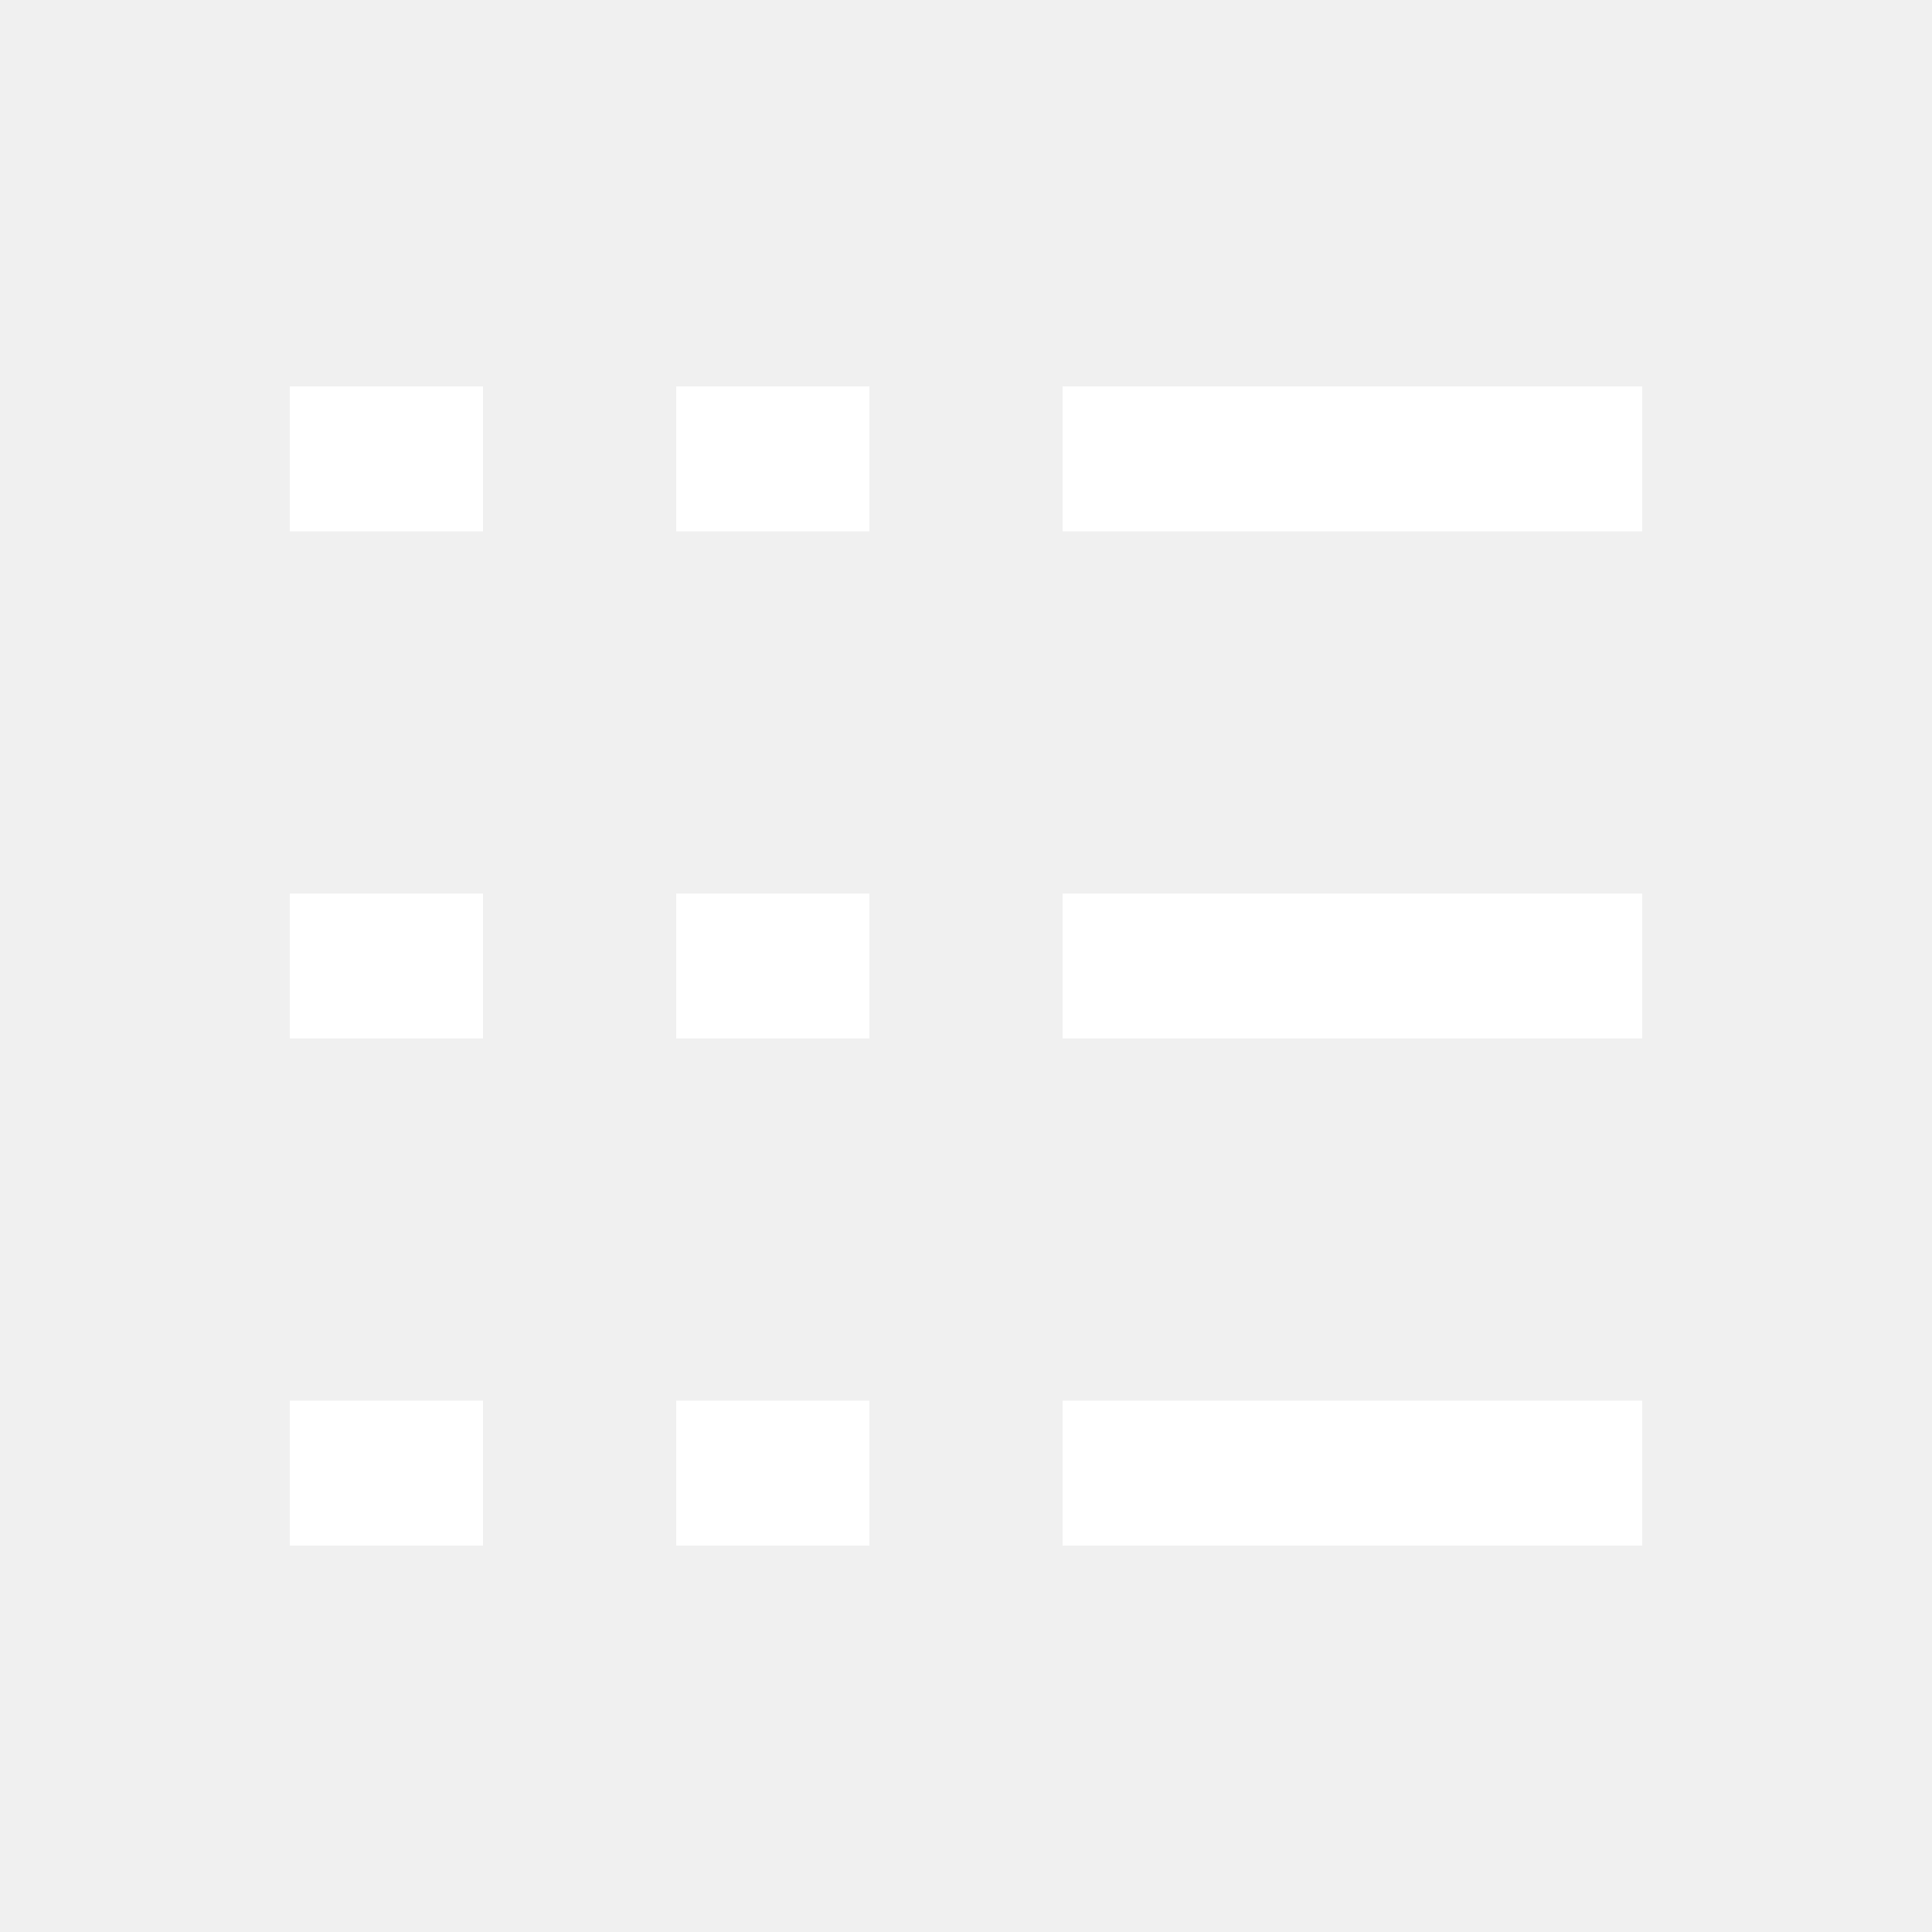
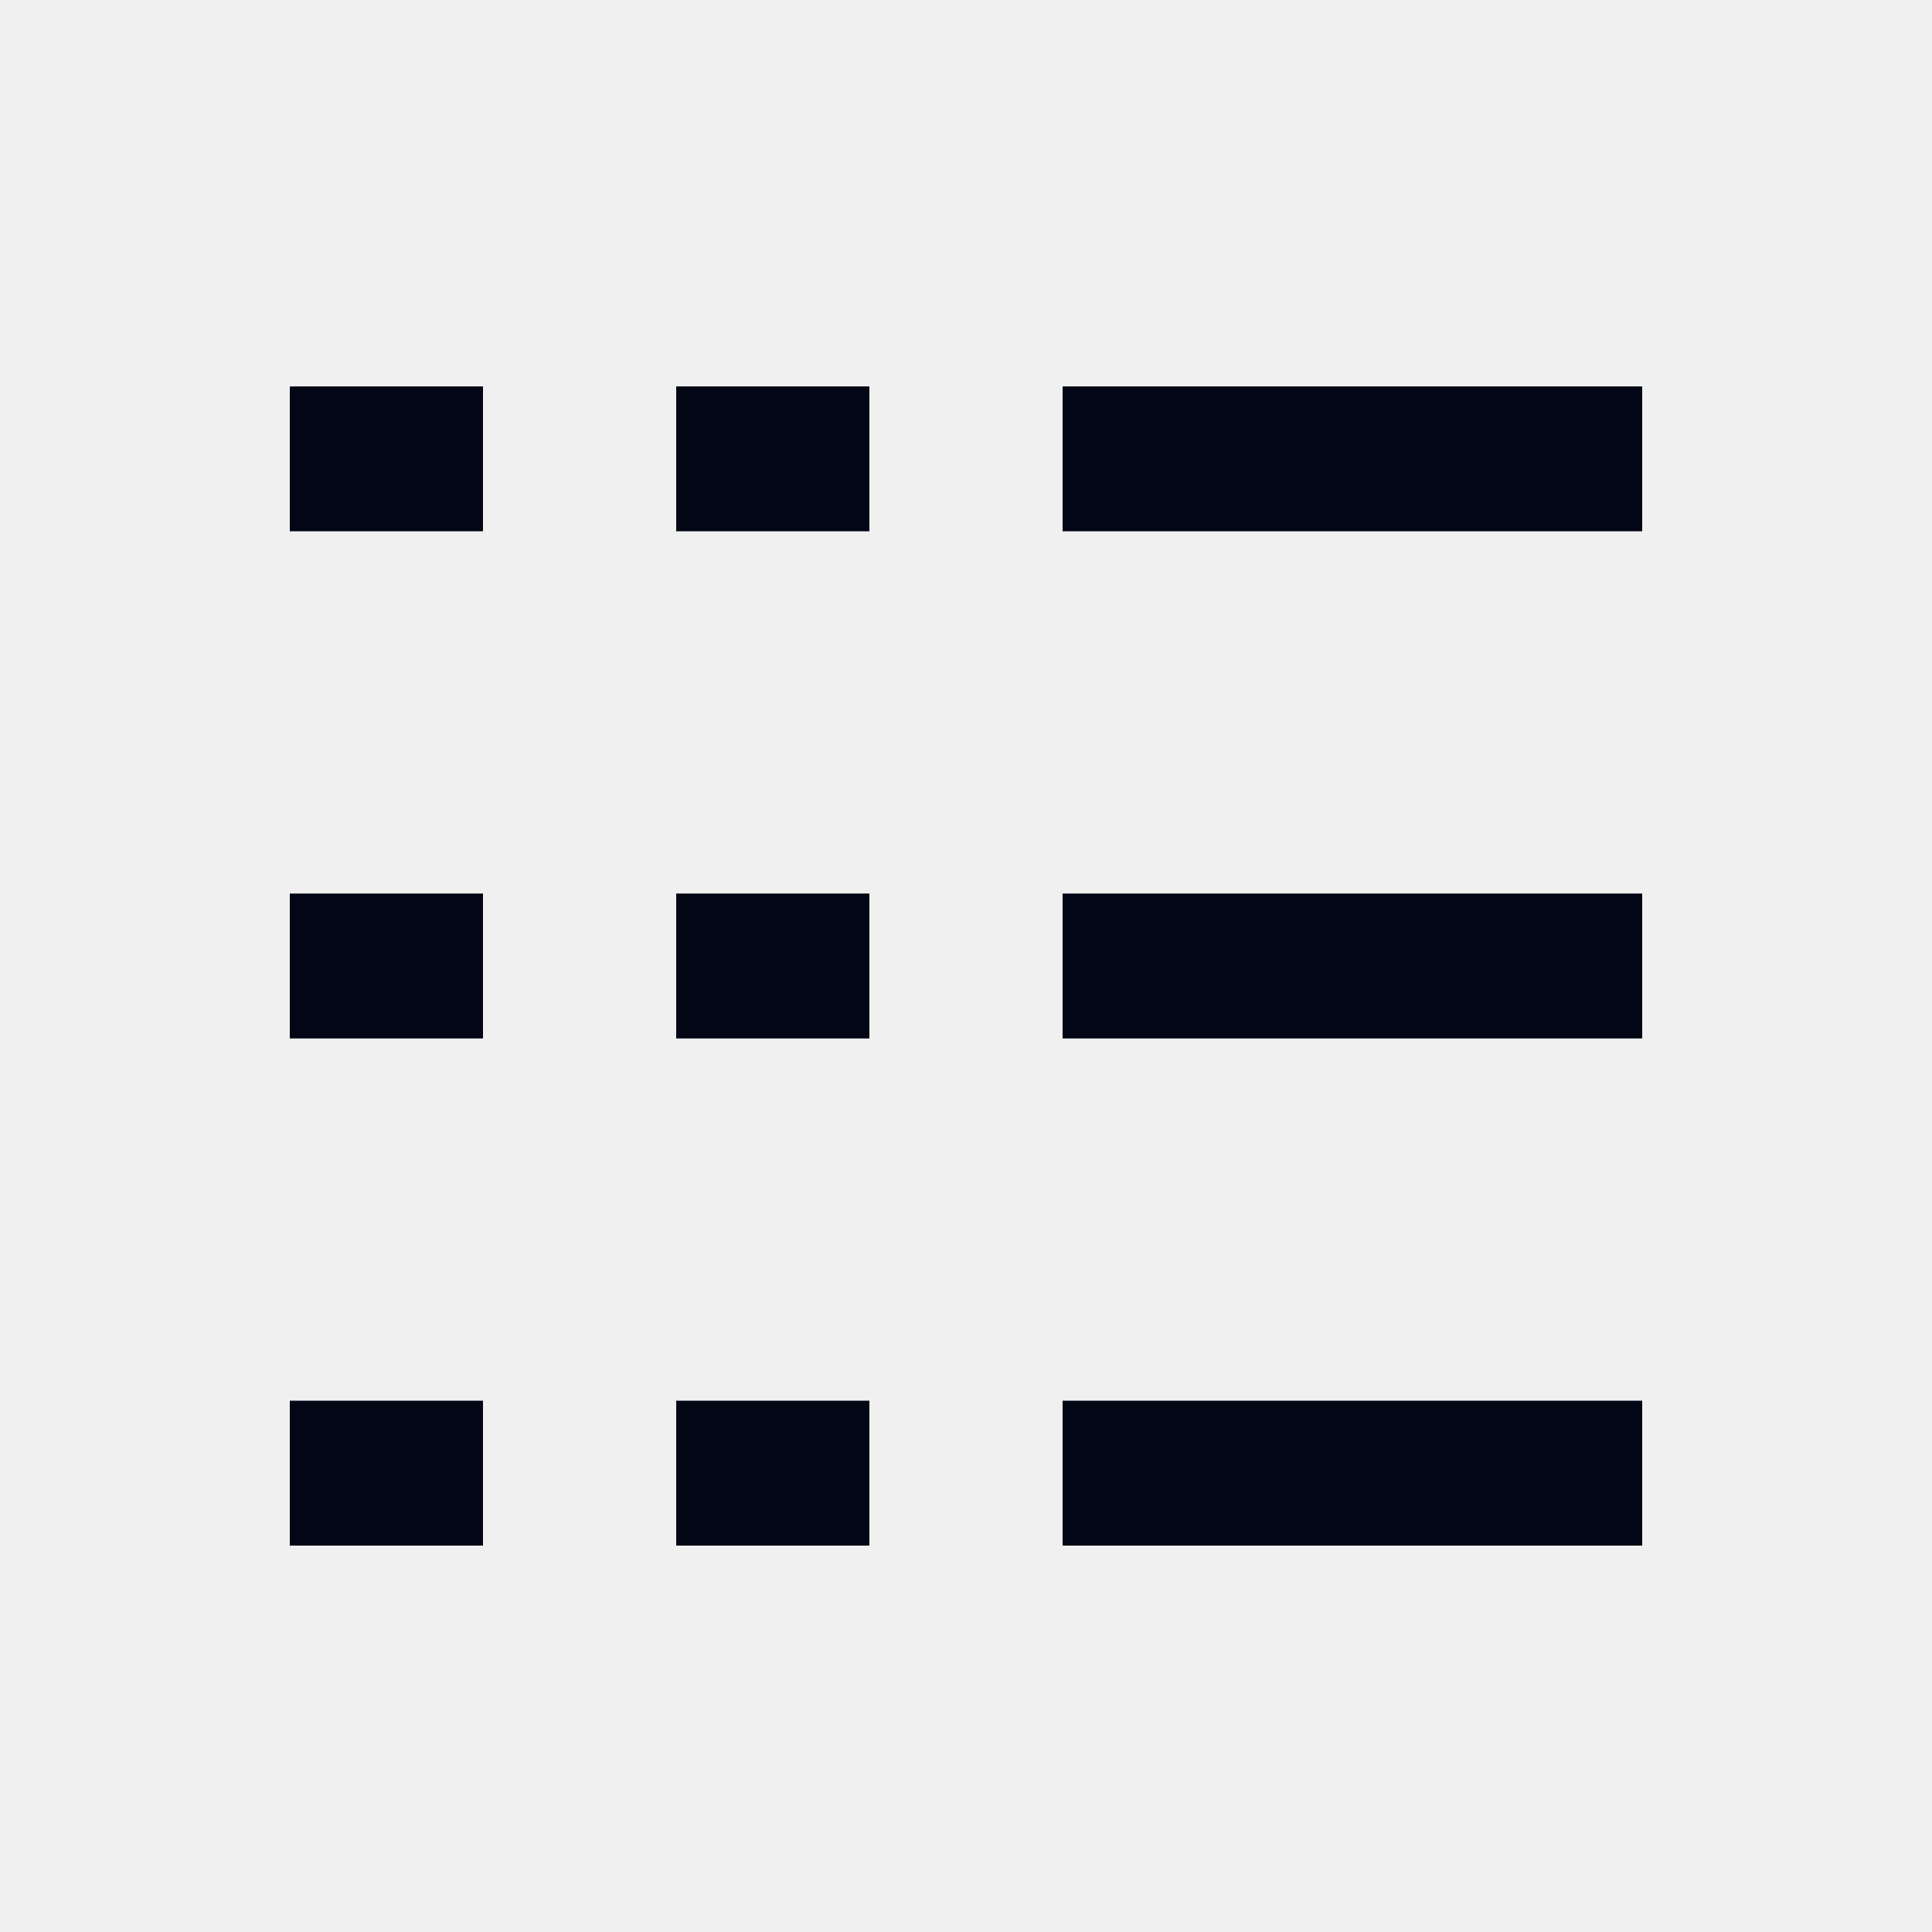
<svg xmlns="http://www.w3.org/2000/svg" width="20" height="20" viewBox="0 0 20 20" fill="none">
-   <path fill-rule="evenodd" clip-rule="evenodd" d="M11 4H11.75H16.25H17V5.5H16.25H11.75H11V4ZM11 14.5H11.75H16.25H17V16H16.25H11.75H11V14.5ZM11.75 9.25H11V10.75H11.75H16.25H17V9.25H16.25H11.75ZM3 14.5H3.75H4.25H5V16H4.25H3.75H3V14.5ZM3.75 4H3V5.5H3.75H4.25H5V4H4.25H3.75ZM3 9.25H3.75H4.25H5V10.75H4.25H3.75H3V9.25ZM7.75 14.5H7V16H7.75H8.25H9V14.5H8.25H7.75ZM7 4H7.75H8.25H9V5.5H8.25H7.75H7V4ZM7.75 9.25H7V10.75H7.75H8.25H9V9.25H8.25H7.75Z" fill="white" />
+   <path fill-rule="evenodd" clip-rule="evenodd" d="M11 4H11.75H16.25H17V5.5H16.25H11.75H11V4ZM11 14.5H11.75H16.25H17V16H16.25H11.75H11V14.5ZM11.75 9.25H11V10.75H11.75H16.25H17V9.25H16.25H11.75ZM3 14.5H3.75H4.25H5V16H4.25H3.75H3V14.5ZM3.75 4H3V5.5H3.75H4.25H5V4H4.25H3.75ZM3 9.25H3.75H4.25H5V10.75H4.25H3.75H3V9.25ZM7.75 14.5H7V16H7.75H8.25H9V14.5H8.25H7.75ZM7 4H7.75H8.25H9V5.5H8.25H7.75H7V4ZM7.75 9.25H7V10.75H7.75H8.25H9V9.25H8.25H7.75Z" fill="#030615" />
</svg>
